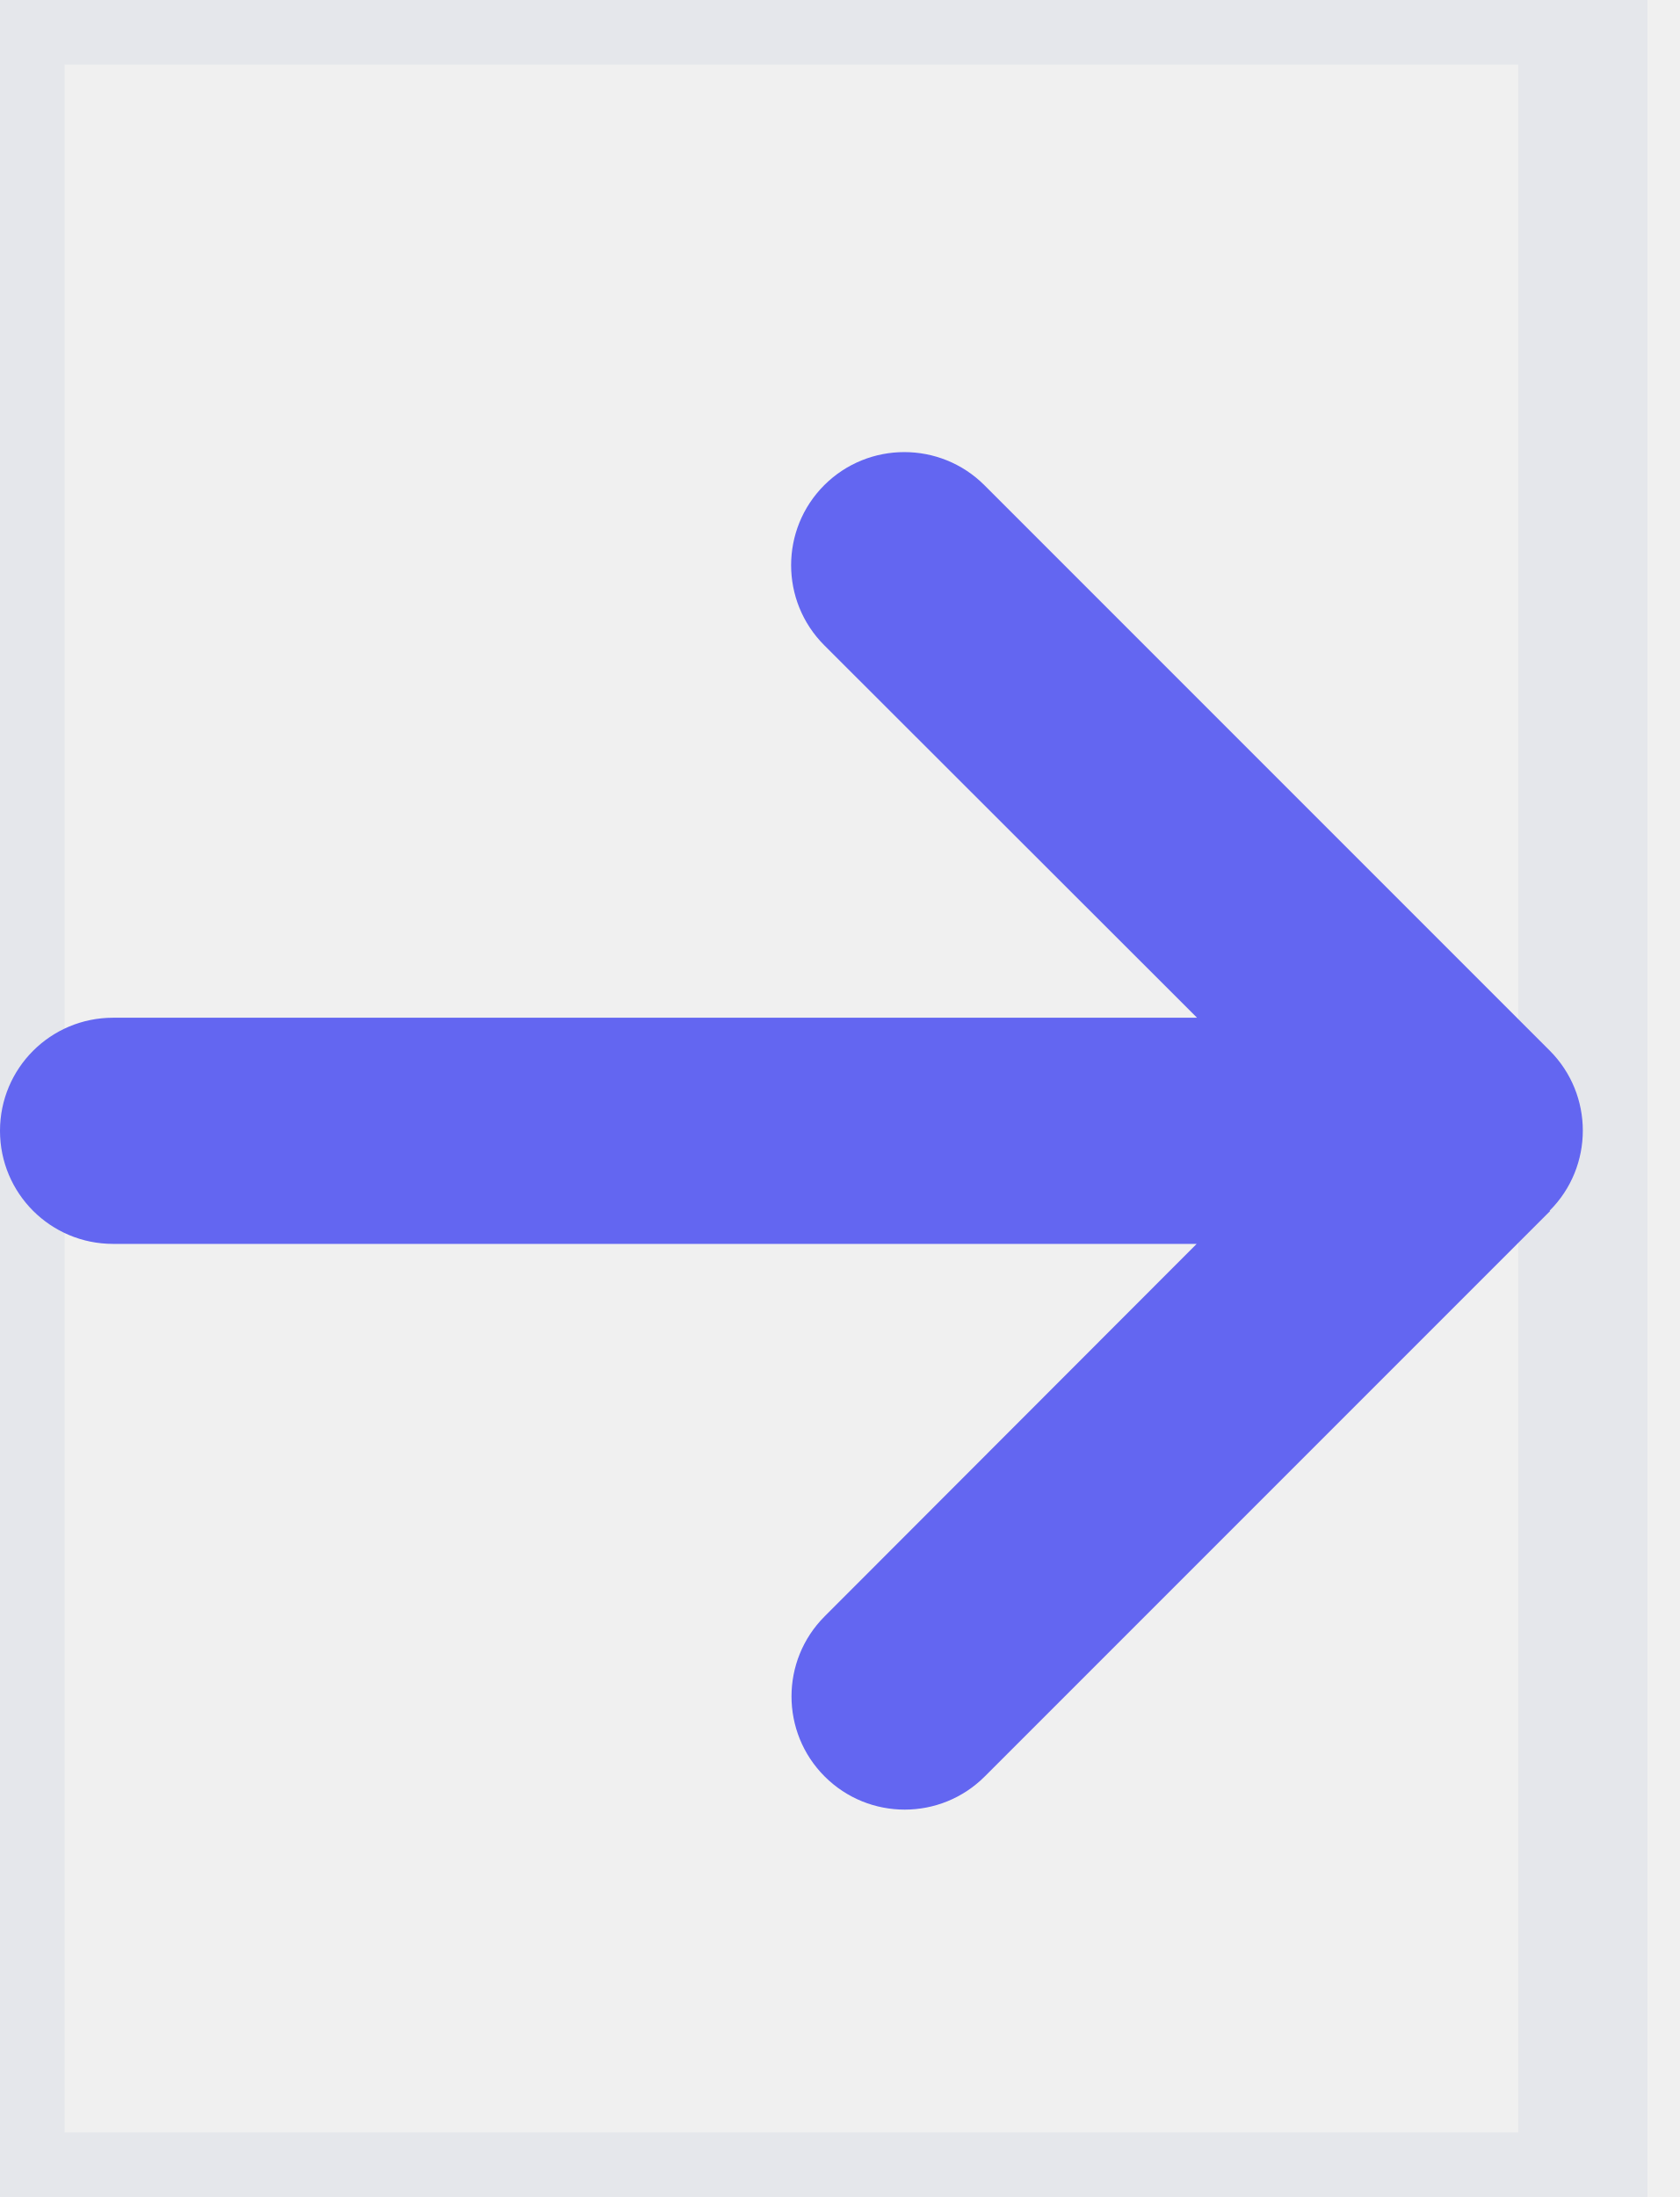
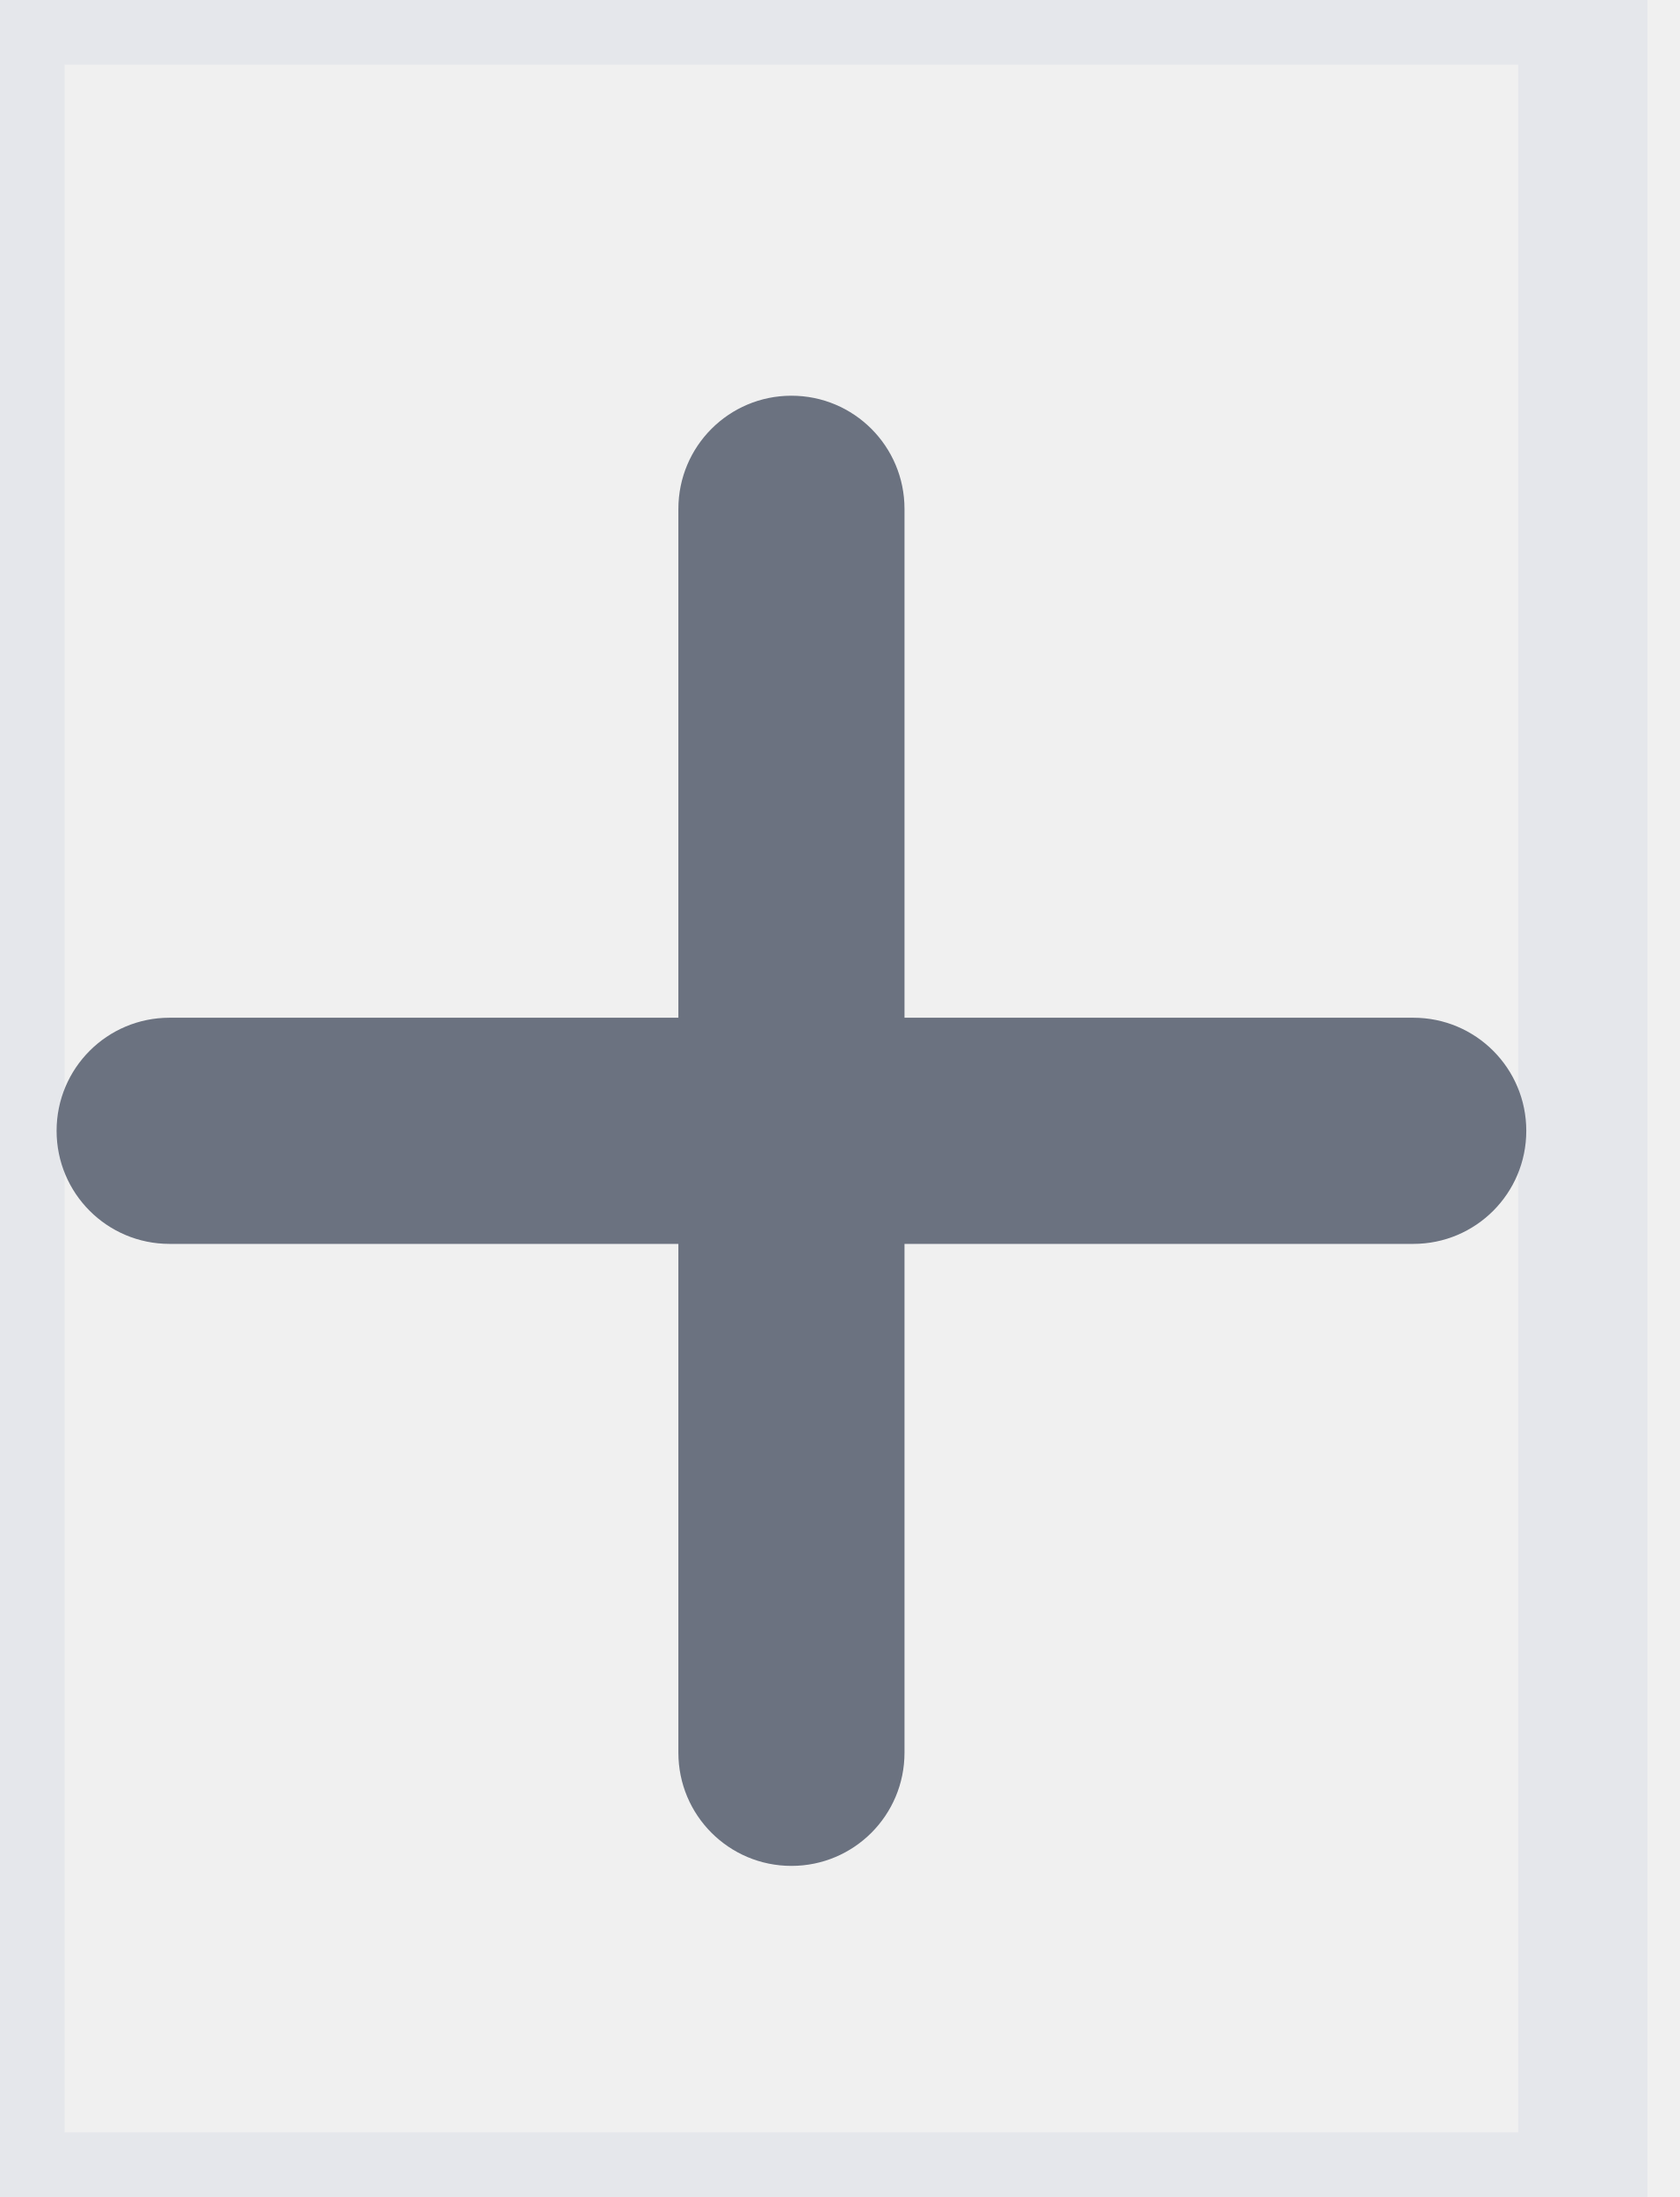
<svg xmlns="http://www.w3.org/2000/svg" width="13" height="17" viewBox="0 0 13 17" fill="none">
  <path d="M12.25 17H0V0H12.25V17Z" stroke="#E5E7EB" />
-   <g clip-path="url(#clip0_18_2730)">
-     <path d="M11.993 9.368C12.335 9.026 12.335 8.471 11.993 8.129L7.618 3.754C7.276 3.413 6.721 3.413 6.379 3.754C6.037 4.096 6.037 4.651 6.379 4.993L9.264 7.875H0.875C0.391 7.875 0 8.266 0 8.75C0 9.234 0.391 9.625 0.875 9.625H9.261L6.382 12.507C6.04 12.849 6.04 13.404 6.382 13.746C6.724 14.088 7.279 14.088 7.621 13.746L11.996 9.371L11.993 9.368Z" fill="#6366F1" />
+   <g clip-path="url(#clip0_45_1093)">
+     <path d="M7 3.938C7 3.454 6.609 3.062 6.125 3.062C5.641 3.062 5.25 3.454 5.25 3.938V7.875H1.312C0.829 7.875 0.438 8.266 0.438 8.75C0.438 9.234 0.829 9.625 1.312 9.625H5.25V13.562C5.25 14.046 5.641 14.438 6.125 14.438C6.609 14.438 7 14.046 7 13.562V9.625H10.938C11.421 9.625 11.812 9.234 11.812 8.75C11.812 8.266 11.421 7.875 10.938 7.875H7V3.938Z" fill="#6B7280" />
  </g>
  <defs>
-     <clipPath id="clip0_18_2730">
+     <clipPath id="clip0_45_1093">
      <path d="M0 1.75H12.25V15.75H0V1.75Z" fill="white" />
    </clipPath>
  </defs>
</svg>
